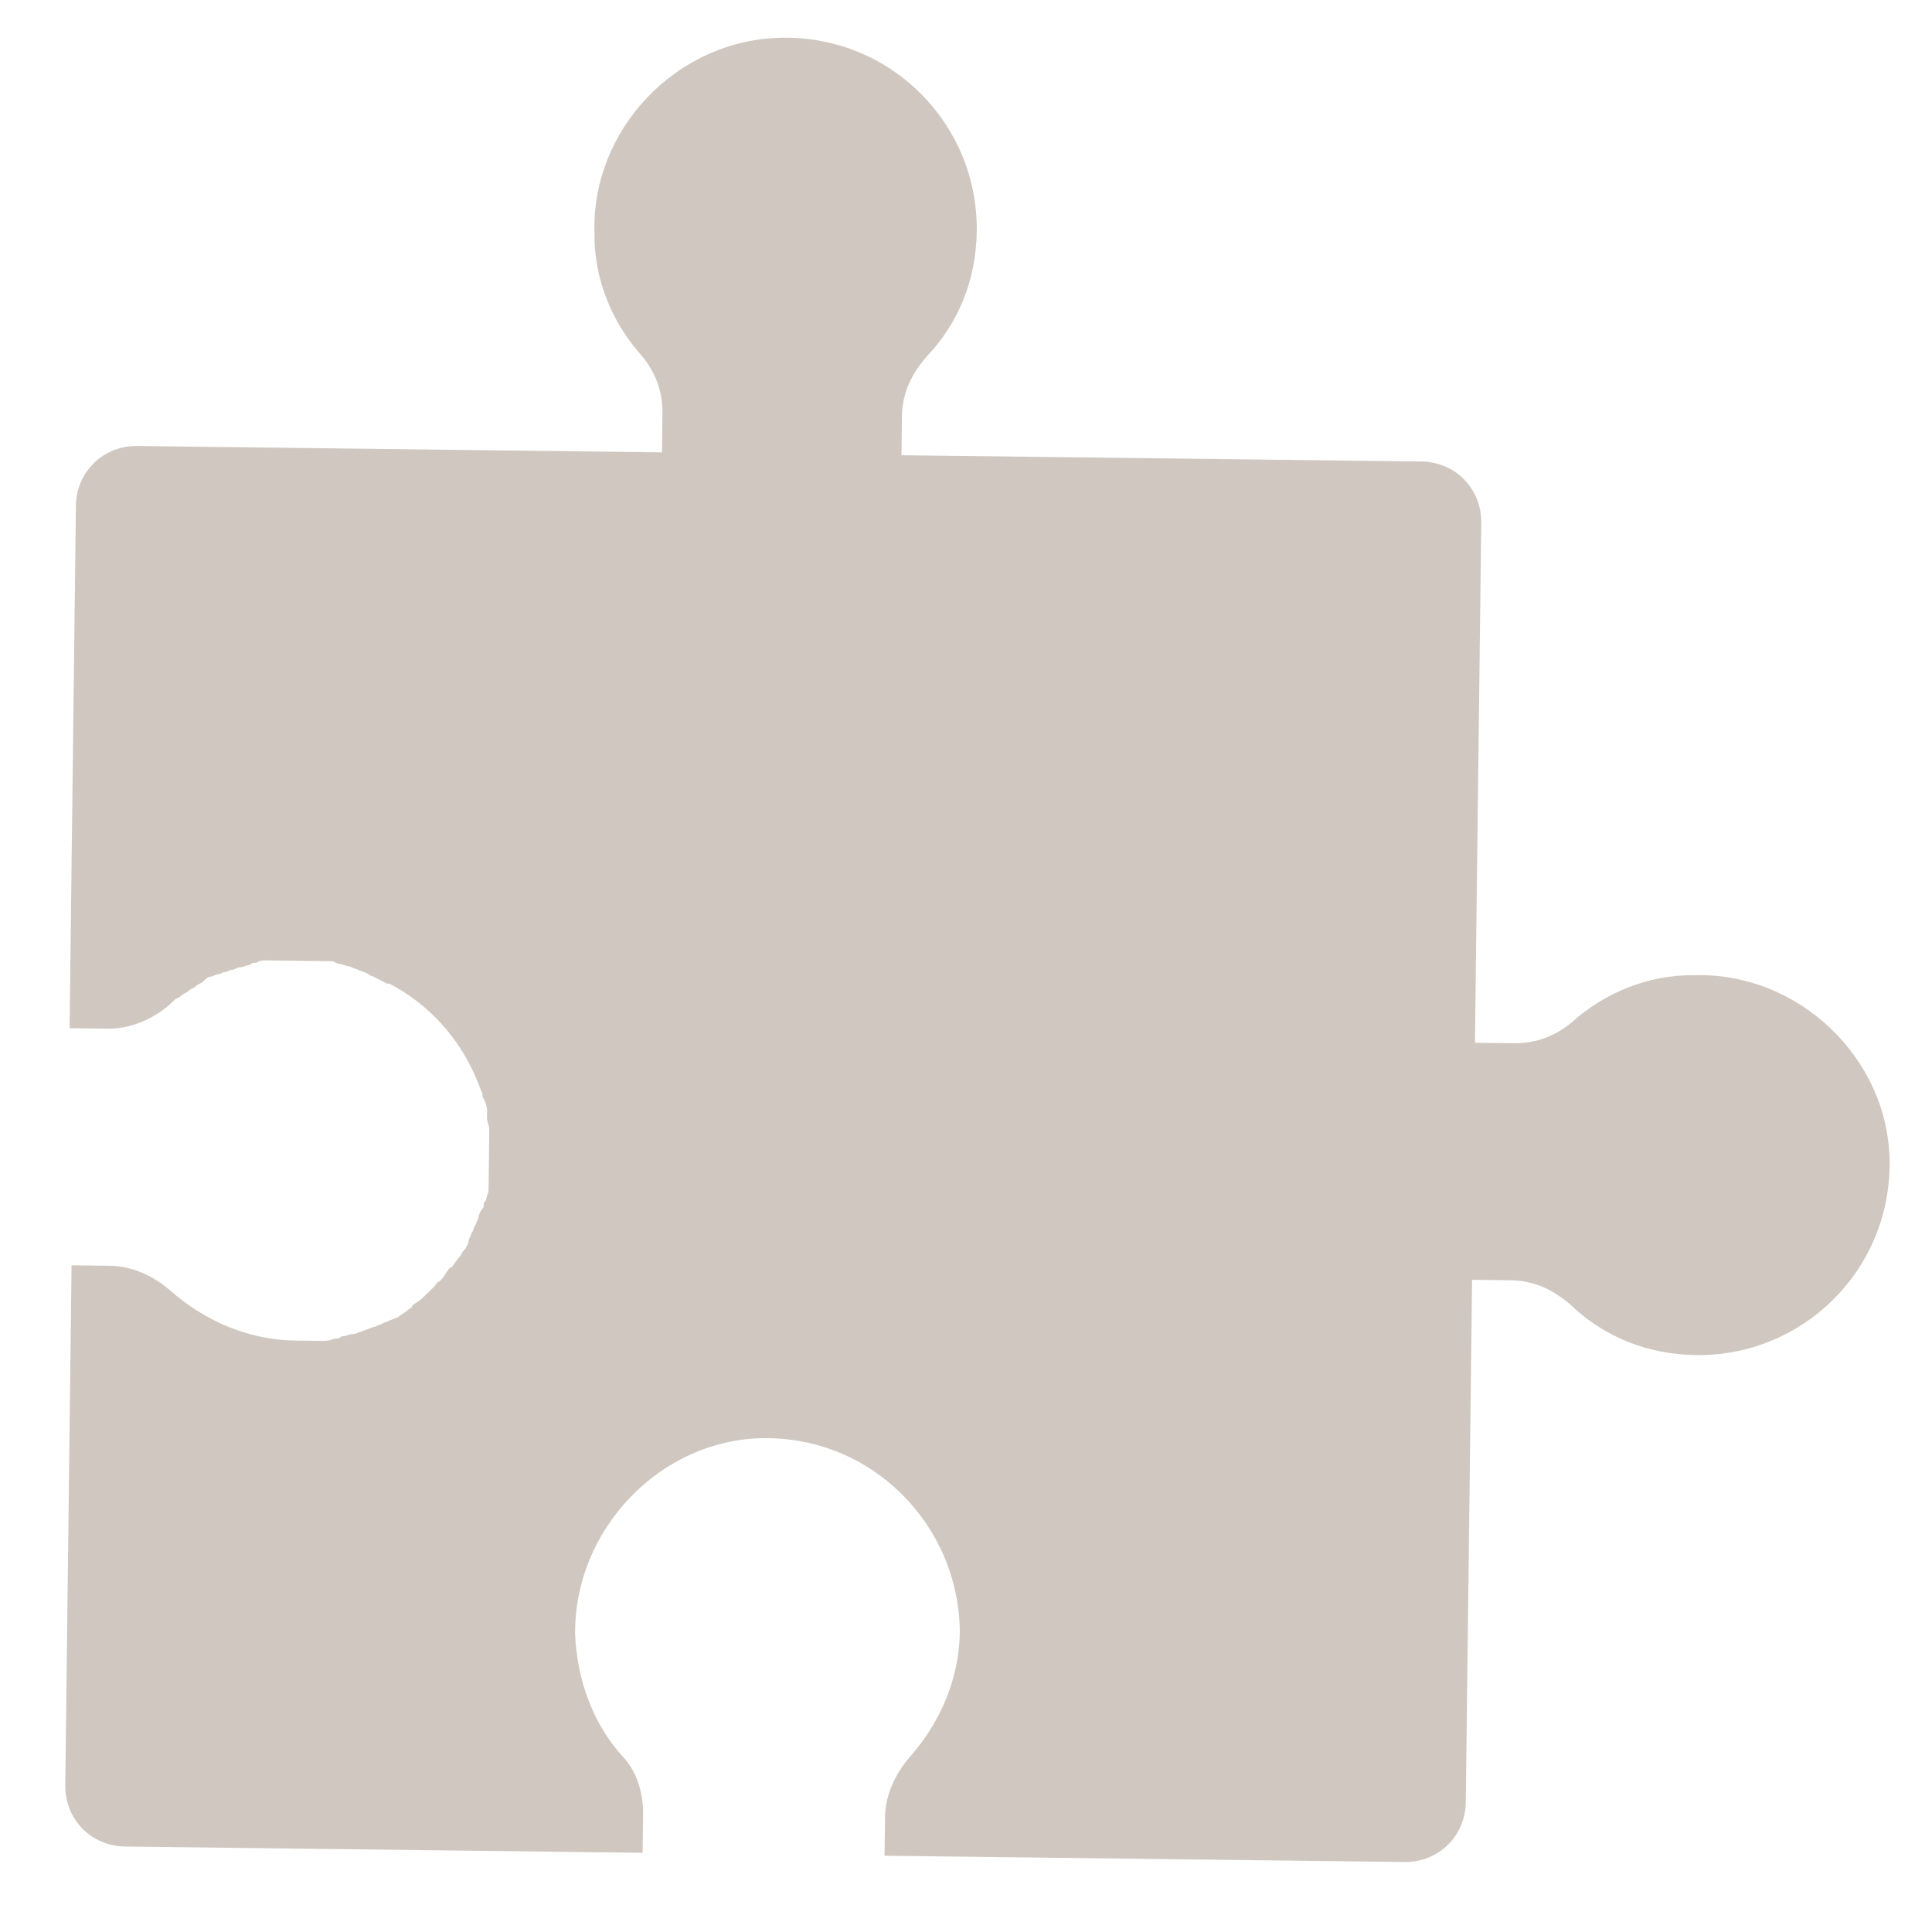
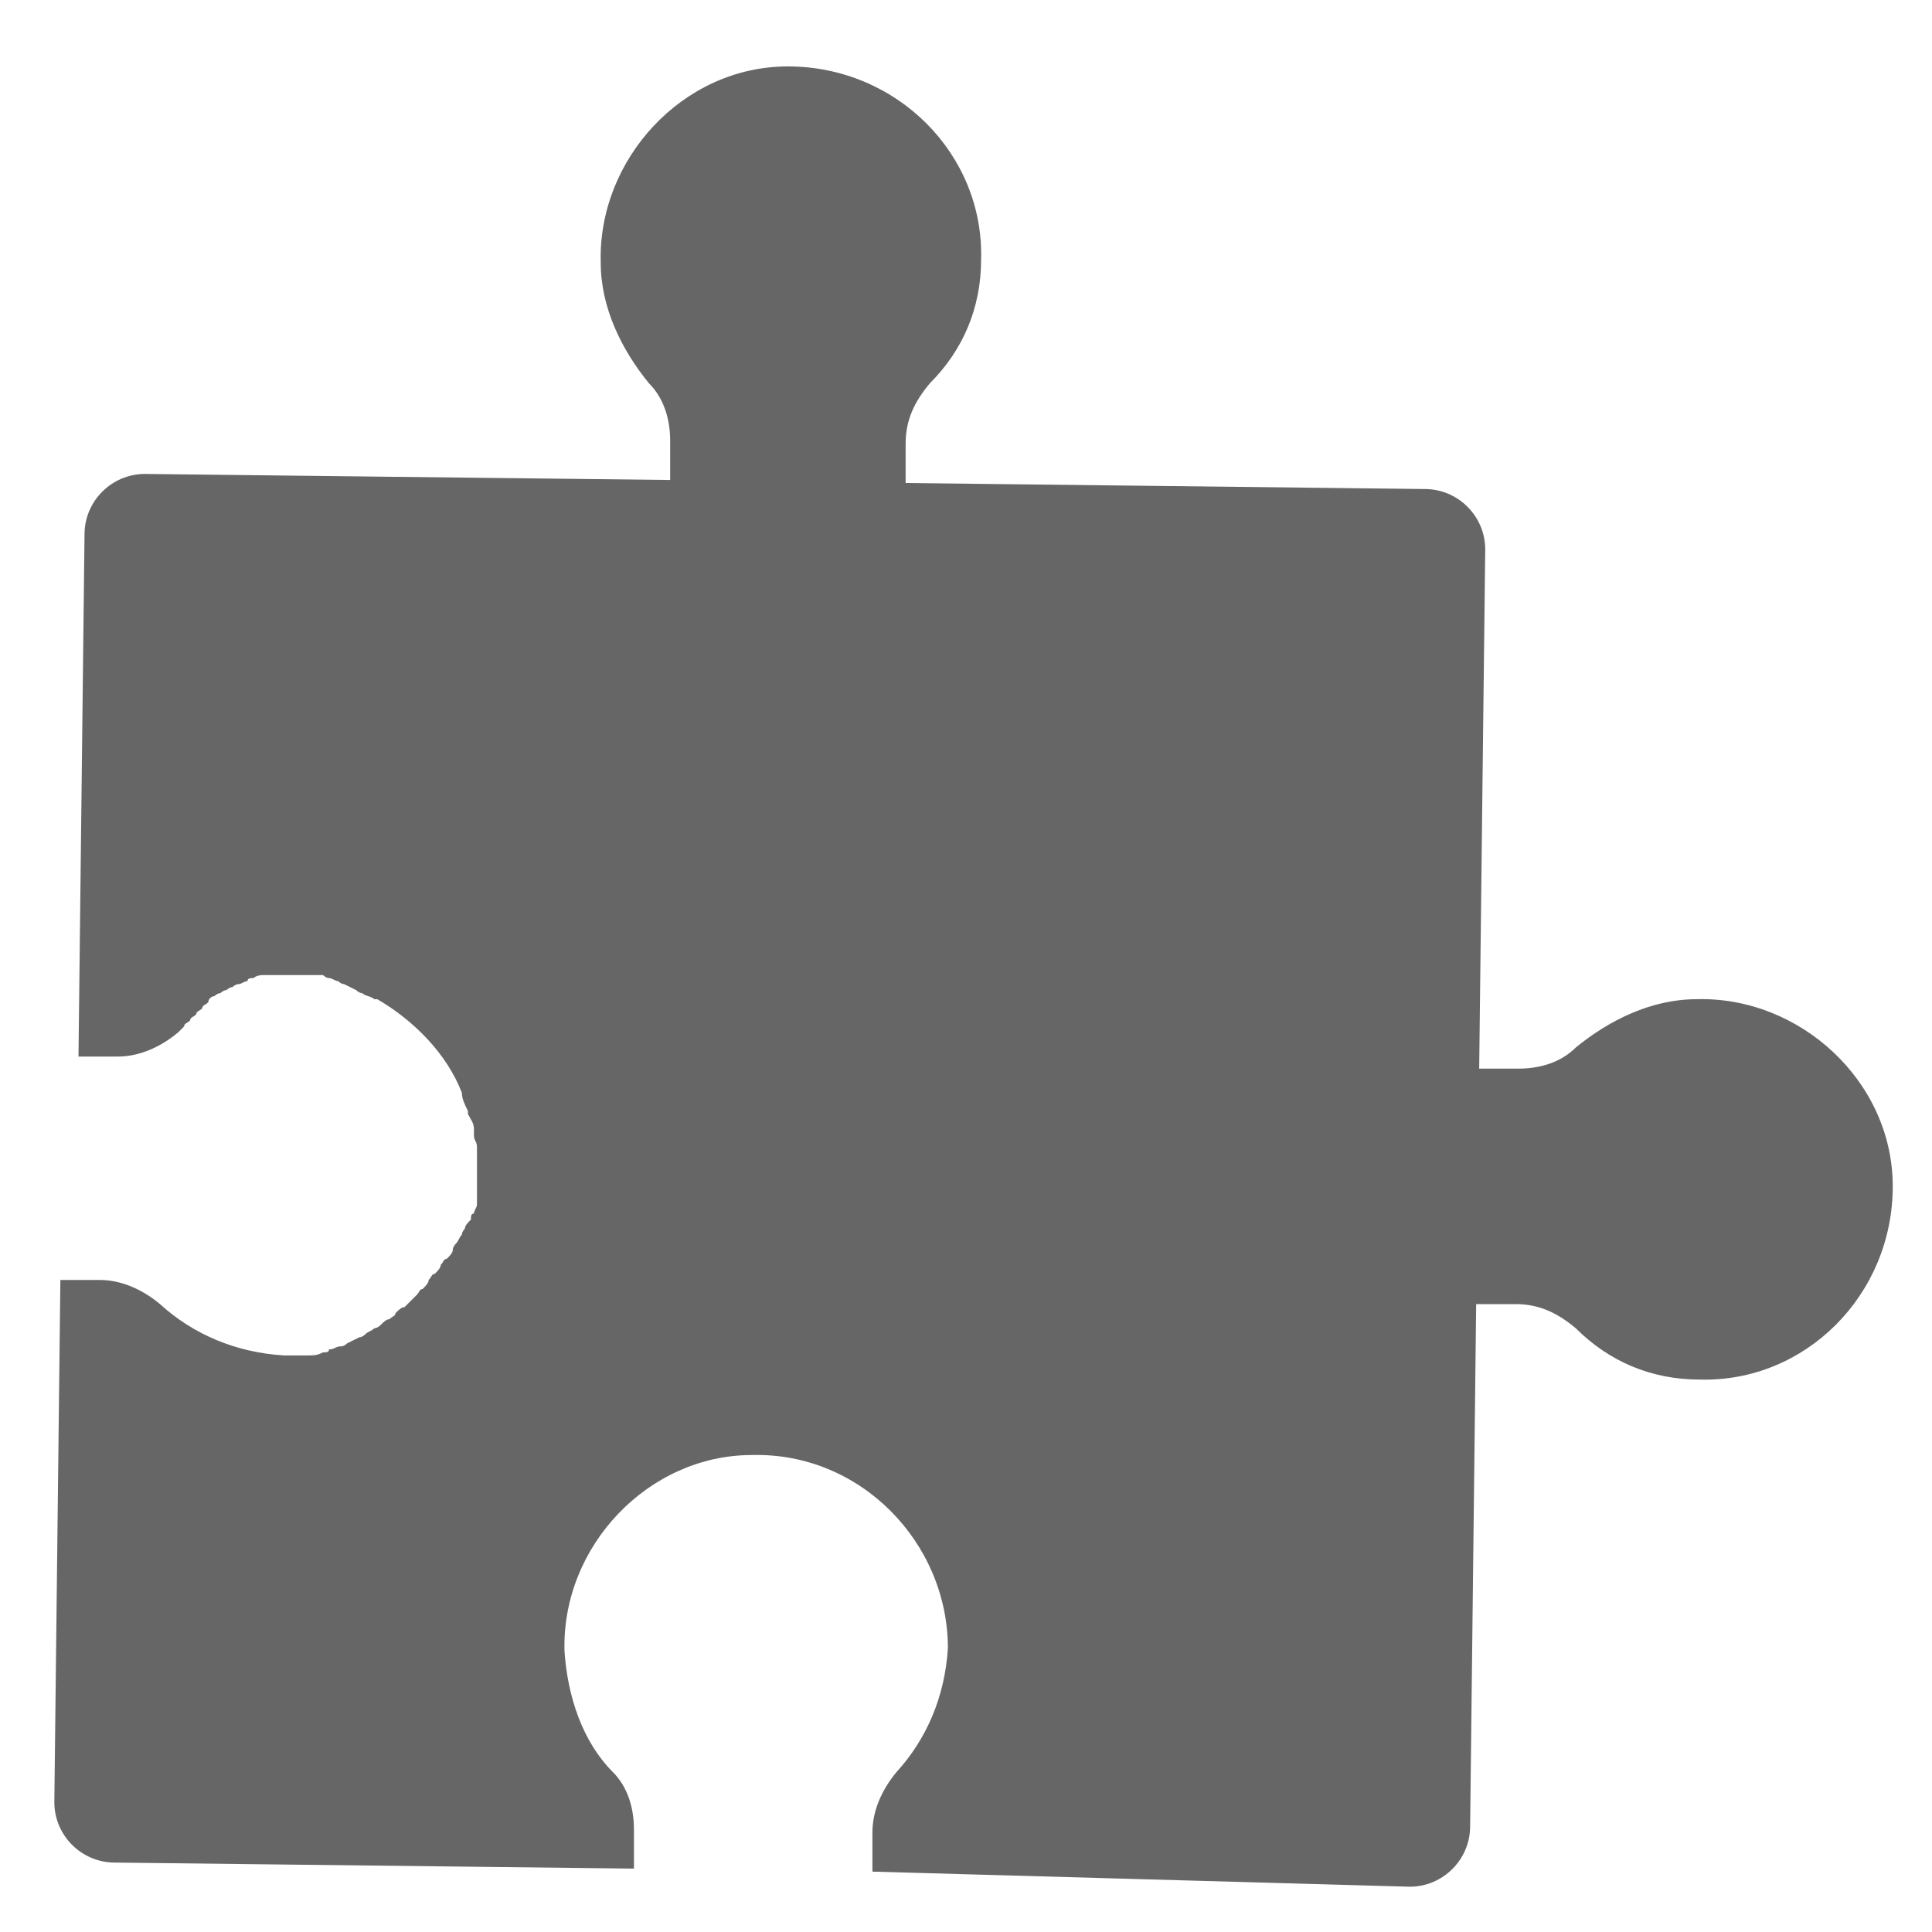
- <svg xmlns="http://www.w3.org/2000/svg" width="64" height="64" viewBox="0 0 200 200">
-   <filter id="grayscale">
-     <feColorMatrix type="saturate" values="0.10" />
-   </filter>
-   <g filter="url(#grayscale)">
-     <path transform="rotate(90.6927, 101.594, 98.184)" id="svg_puzzle_icon" class="svg_puzzle_icon" fill="#ffbf00" d="m152.556,120.098c0.25,10.768 9.766,19.532 20.534,19.282c4.758,-0.25 9.265,-2.003 12.521,-5.008c1.502,-1.502 3.756,-2.254 6.01,-2.254l4.007,0l0,53.589c0,3.506 -2.754,6.26 -6.26,6.26l-53.839,0l0,-4.007c0,-2.254 1.002,-4.507 2.504,-6.26c3.005,-3.506 5.008,-8.013 5.008,-13.022c0,-0.751 0,-1.252 0,-2.003c0,-0.25 0,-0.25 0,-0.501c0,-0.501 0,-1.002 -0.25,-1.502c0,-0.25 0,-0.501 -0.25,-0.751c0,-0.501 -0.25,-0.751 -0.25,-1.252c0,-0.25 -0.25,-0.501 -0.25,-0.751c-0.25,-0.501 -0.25,-0.751 -0.501,-1.252c0,-0.25 -0.25,-0.501 -0.25,-0.751c-0.25,-0.25 -0.25,-0.751 -0.501,-1.002c0,-0.25 -0.25,-0.501 -0.25,-0.751c-0.25,-0.25 -0.501,-0.751 -0.751,-1.002c-0.25,-0.25 -0.25,-0.501 -0.501,-0.501c-0.25,-0.25 -0.501,-0.751 -0.751,-1.002c-0.25,-0.25 -0.25,-0.25 -0.501,-0.501c-0.25,-0.25 -0.501,-0.501 -0.751,-0.751s-0.501,-0.25 -0.501,-0.501c-0.25,-0.25 -0.501,-0.501 -1.002,-0.751c-0.25,-0.25 -0.501,-0.25 -0.501,-0.501c-0.25,-0.25 -0.751,-0.501 -1.002,-0.751c-0.25,-0.25 -0.501,-0.25 -0.751,-0.501c-0.25,-0.25 -0.751,-0.501 -1.002,-0.501s-0.501,-0.25 -0.751,-0.25c-0.25,-0.25 -0.751,-0.25 -1.002,-0.501c-0.25,0 -0.501,-0.25 -0.751,-0.25c-0.25,0 -0.751,-0.25 -1.002,-0.501c-0.25,0 -0.501,0 -0.751,-0.25c-0.25,0 -0.751,-0.25 -1.002,-0.25s-0.501,0 -0.751,0s-0.751,0 -1.252,0c-0.25,0 -0.501,0 -1.002,0c-0.25,0 -0.751,0 -1.002,0l-0.25,0l-1.002,0c-0.25,0 -0.751,0 -1.002,0c-0.501,0 -0.751,0.25 -1.252,0.25c-0.25,0 -0.501,0 -0.751,0c-0.501,0 -1.002,0.25 -1.502,0.501l-0.25,0c-0.501,0.25 -1.252,0.501 -1.753,0.751l0,0c-4.007,1.753 -7.513,5.008 -9.516,9.015c0,0 0,0 0,0.25c-0.25,0.501 -0.501,1.002 -0.751,1.502c0,0 0,0.25 -0.25,0.501c-0.25,0.501 -0.25,0.751 -0.501,1.252c0,0.25 -0.25,0.501 -0.25,0.751c0,0.25 -0.25,0.751 -0.25,1.002c0,0.25 -0.25,0.501 -0.25,0.751c0,0.25 0,0.751 0,1.002c0,0.25 0,0.751 0,1.002c0,0.25 0,0.751 0,1.002s0,0.751 0,1.002l0,0.25c0,0.25 0,0.501 0,0.751l0,1.002c0,0.25 0,0.501 0,0.751c0,0.25 0,0.751 0.25,1.002c0,0.25 0,0.501 0.25,0.751c0,0.25 0.25,0.751 0.25,1.002c0,0.25 0.25,0.501 0.25,0.751c0,0.25 0.25,0.501 0.25,0.751c0,0.25 0.25,0.501 0.25,0.751c0,0.25 0.25,0.501 0.25,0.751c0,0.25 0.25,0.501 0.501,0.751c0.25,0.25 0.25,0.501 0.501,0.751c0.25,0.25 0.25,0.501 0.501,0.751c0.25,0.25 0.25,0.501 0.501,0.751c0.25,0.25 0.25,0.501 0.501,0.751c0.25,0.25 0.25,0.25 0.501,0.501c1.502,1.753 2.504,4.007 2.504,6.26l0,4.007l-54.09,0c-3.506,0 -6.26,-2.754 -6.26,-6.26l0,-54.34l-4.007,0c-2.254,0 -4.257,0.751 -6.01,2.254c-3.255,3.005 -7.763,5.008 -12.521,5.008c-10.768,0.501 -20.284,-8.264 -20.534,-19.282c-0.25,-11.269 8.765,-20.284 19.783,-20.284c5.008,0 9.516,1.753 13.021,5.008c1.753,1.502 3.756,2.504 6.26,2.504l4.007,0l0,-53.839c0,-3.506 2.754,-6.26 6.26,-6.26l53.839,0l0,-4.007c0,-2.254 -0.751,-4.257 -2.254,-6.01c-3.005,-3.255 -5.008,-7.763 -5.008,-12.521c-0.501,-10.768 8.264,-20.284 19.032,-20.534c11.269,-0.25 20.284,8.765 20.284,19.783c0,5.008 -1.753,9.516 -5.008,13.021c-1.502,1.753 -2.504,3.756 -2.504,6.26l0,4.007l54.09,0c3.506,0 6.26,2.754 6.26,6.26l0,53.839l-4.007,0c-2.254,0 -4.507,-1.002 -6.26,-2.504c-3.506,-3.005 -8.013,-5.008 -13.021,-5.008c-11.018,0.25 -20.033,9.265 -19.783,20.534z" />
-   </g>
+ <svg xmlns="http://www.w3.org/2000/svg" viewBox="0 0 64 64" width="64" height="64">
+   <path fill="#666" d="M24.9 48.2c-3.4 0-6.3 3-6.2 6.5.1 1.5.6 3 1.6 4 .5.5.7 1.2.7 1.9v1.3l-17.2-.2c-1.1 0-2-.9-2-2L2 42.4h1.3c.7 0 1.4.3 2 .8 1.1 1 2.5 1.6 4.1 1.7h.8c.2 0 .3 0 .5-.1.1 0 .2 0 .2-.1.2 0 .2-.1.4-.1.1 0 .2-.1.2-.1l.4-.2c.1 0 .2-.1.2-.1.1-.1.2-.1.3-.2.1 0 .2-.1.2-.1.1-.1.2-.2.3-.2.1-.1.2-.1.2-.2.1-.1.2-.2.3-.2l.2-.2.2-.2c.1-.1.1-.2.2-.2.1-.1.2-.2.2-.3.1-.1.1-.2.2-.2.1-.1.2-.2.2-.3.1-.1.1-.2.2-.2.1-.1.2-.2.2-.3 0-.1.1-.2.1-.2.1-.1.1-.2.2-.3 0-.1.1-.2.1-.2 0-.1.1-.2.2-.3 0-.1 0-.2.1-.2 0-.1.1-.2.1-.3v-.2-.4-.3-.7-.3c0-.2-.1-.2-.1-.4v-.2c0-.2-.1-.3-.2-.5v-.1c-.1-.2-.2-.4-.2-.6-.5-1.3-1.6-2.4-2.8-3.1h-.1c-.1-.1-.3-.1-.4-.2 0 0-.1 0-.2-.1l-.4-.2c-.1 0-.2-.1-.2-.1-.1 0-.2-.1-.3-.1-.1 0-.2-.1-.2-.1h-2s-.2 0-.3.1c-.1 0-.2 0-.2.1-.1 0-.2.1-.3.1-.1 0-.2.1-.2.1-.1 0-.2.1-.2.1-.1 0-.2.1-.2.1-.1 0-.2.1-.2.1-.1 0-.2.1-.2.2-.1.1-.2.1-.2.2-.1.1-.2.1-.2.2-.1.1-.2.1-.2.2-.1.1-.2.1-.2.2l-.2.2c-.6.5-1.3.8-2 .8H2.6l.2-17.3c0-1.1.9-2 2-2l17.4.2v-1.3c0-.7-.2-1.4-.7-1.9-.9-1.1-1.6-2.5-1.6-4-.1-3.4 2.7-6.5 6.2-6.5 3.6 0 6.5 2.9 6.4 6.4 0 1.6-.6 3-1.7 4.1-.5.6-.8 1.2-.8 2V16l17.2.2c1.1 0 2 .9 2 2L49 35.4h1.3c.7 0 1.4-.2 1.9-.7 1.1-.9 2.5-1.6 4-1.6 3.4-.1 6.5 2.7 6.5 6.2 0 3.6-2.9 6.5-6.4 6.4-1.6 0-3-.6-4.1-1.7-.6-.5-1.2-.8-2-.8h-1.3l-.2 17.3c0 1.1-.9 2-2 2L28.9 62v-1.3c0-.7.3-1.4.8-2 1-1.1 1.6-2.5 1.7-4.1 0-3.5-2.9-6.5-6.5-6.4z" />
</svg>
